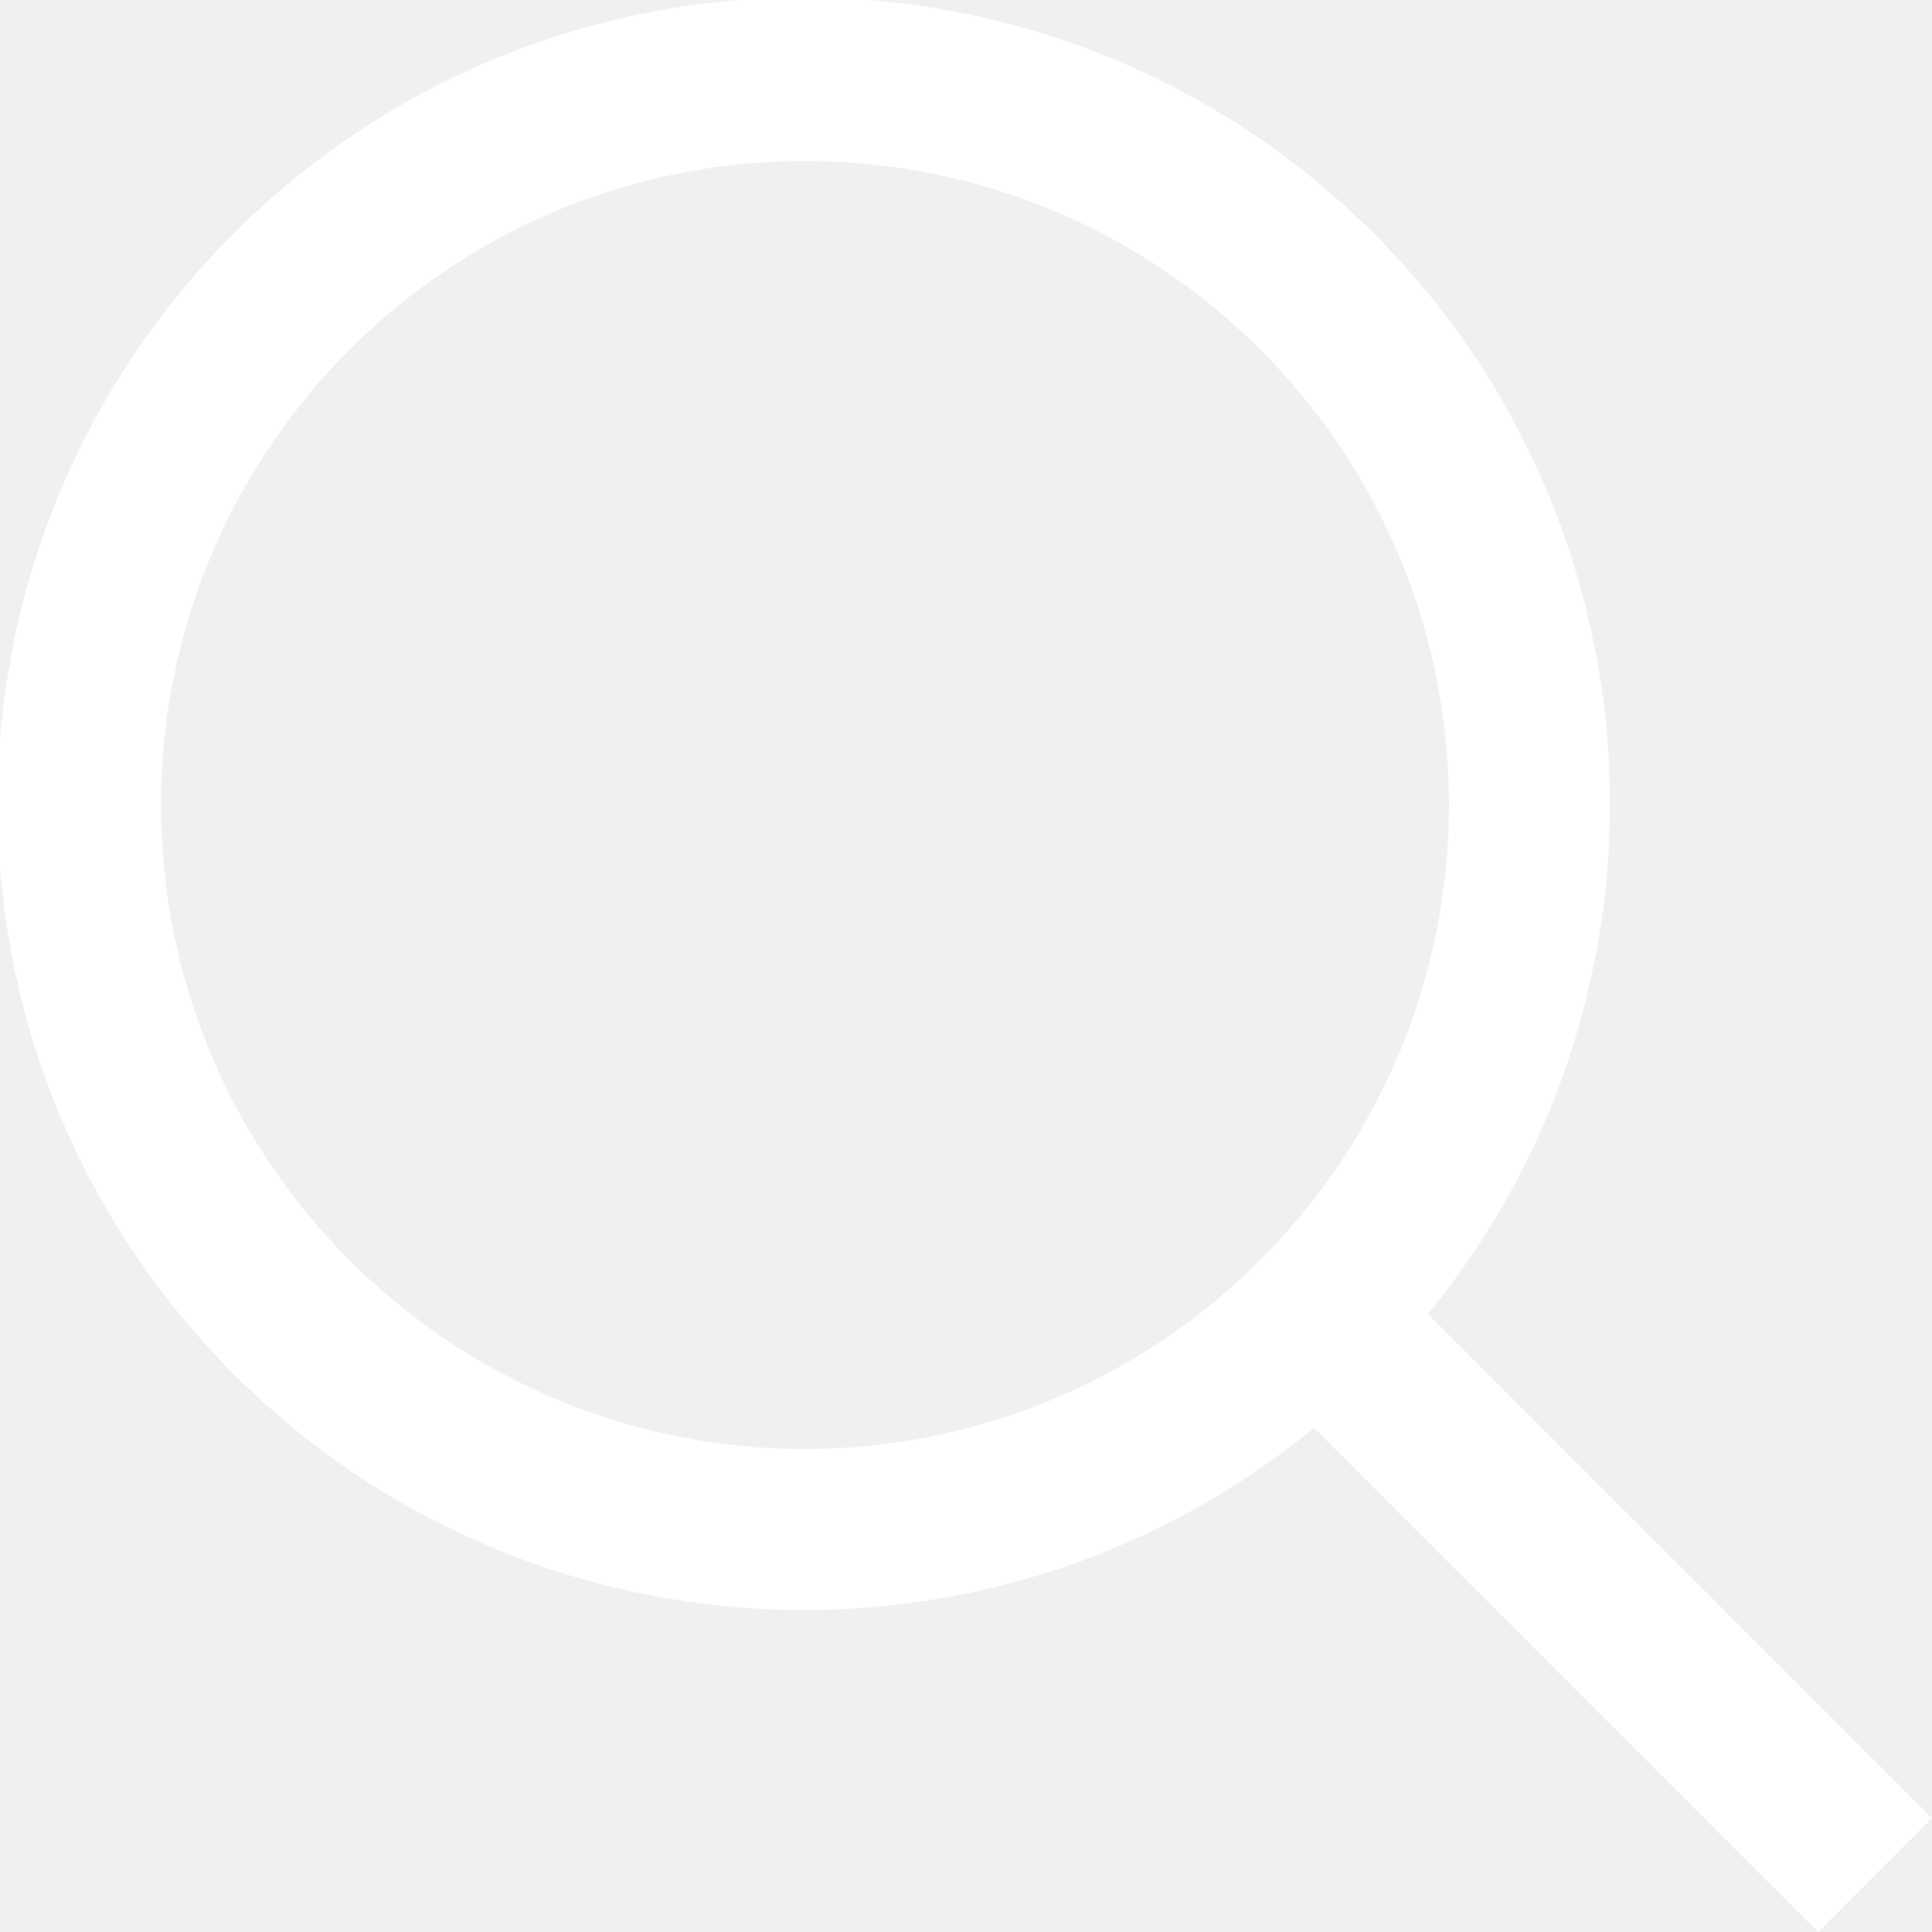
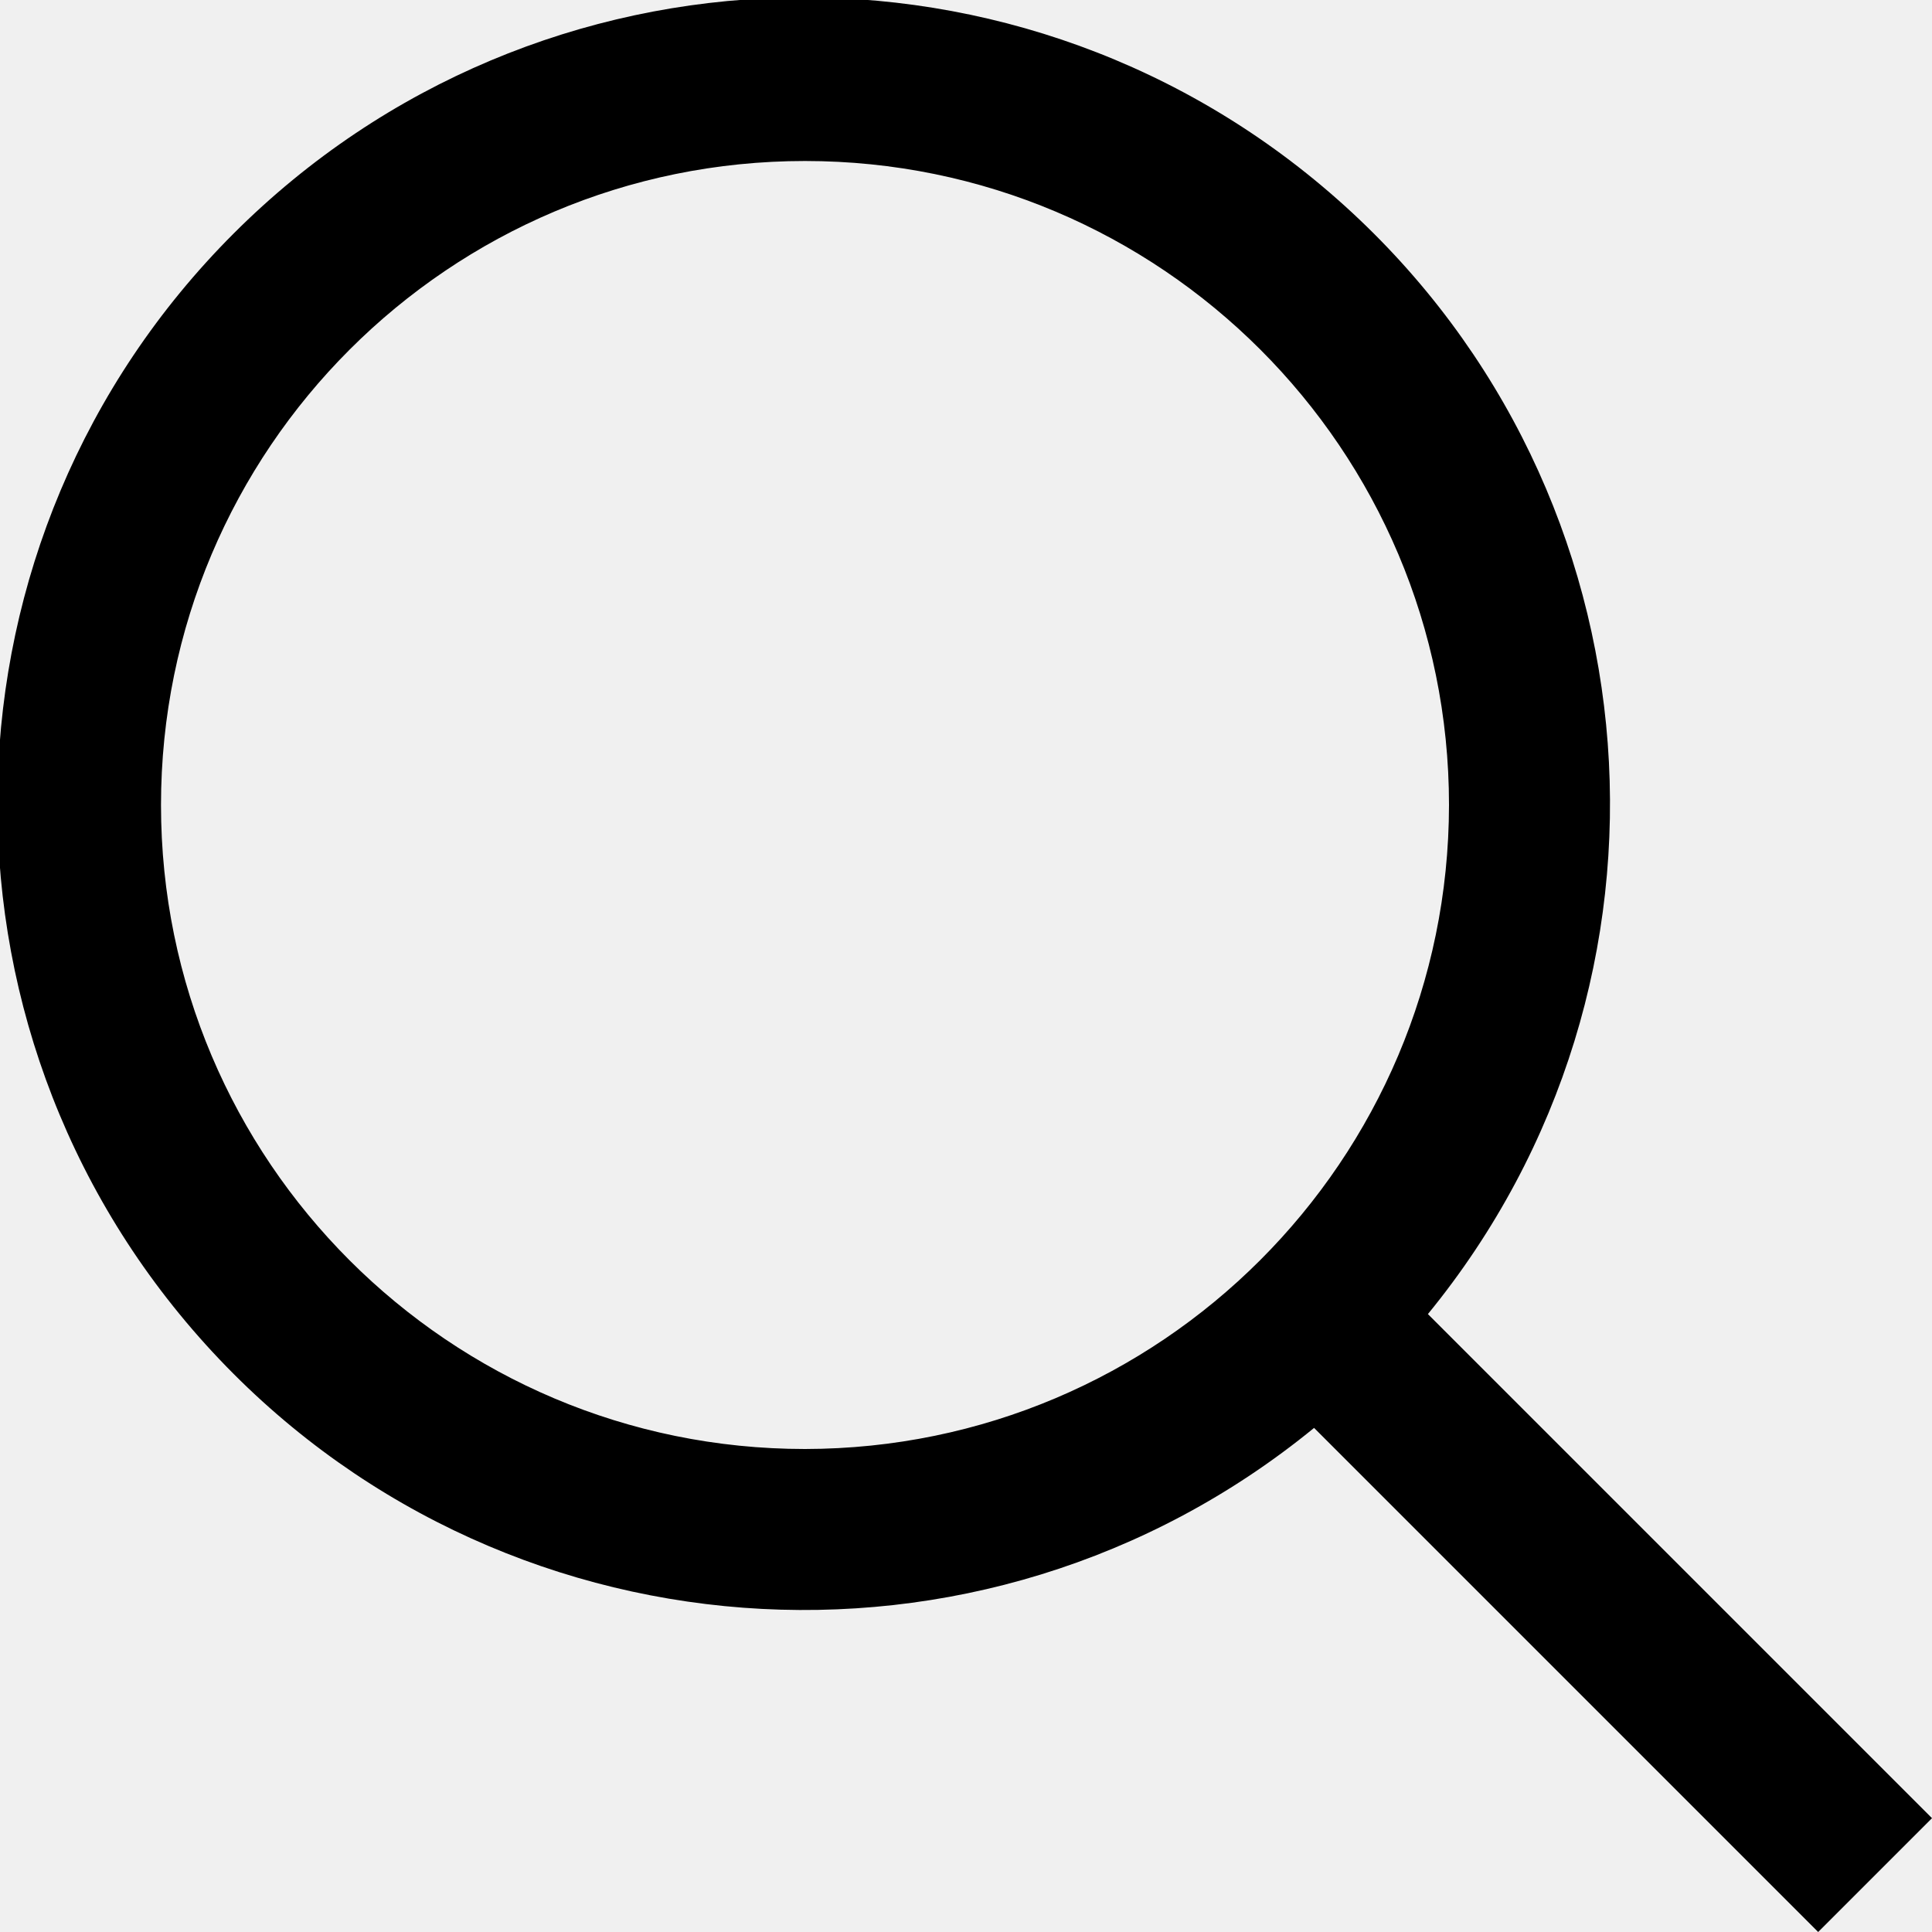
<svg xmlns="http://www.w3.org/2000/svg" viewBox="0 0 24 24" width="512" height="512">
  <g id="_01_align_center" data-name="01 align center">
-     <path fill="white" d="M24,22.586l-6.262-6.262a10.016,10.016,0,1,0-1.414,1.414L22.586,24ZM10,18a8,8,0,1,1,8-8A8.009,8.009,0,0,1,10,18Z" />
+     <path fill="black" d="M24,22.586l-6.262-6.262a10.016,10.016,0,1,0-1.414,1.414L22.586,24ZM10,18a8,8,0,1,1,8-8A8.009,8.009,0,0,1,10,18Z" />
  </g>
</svg>
